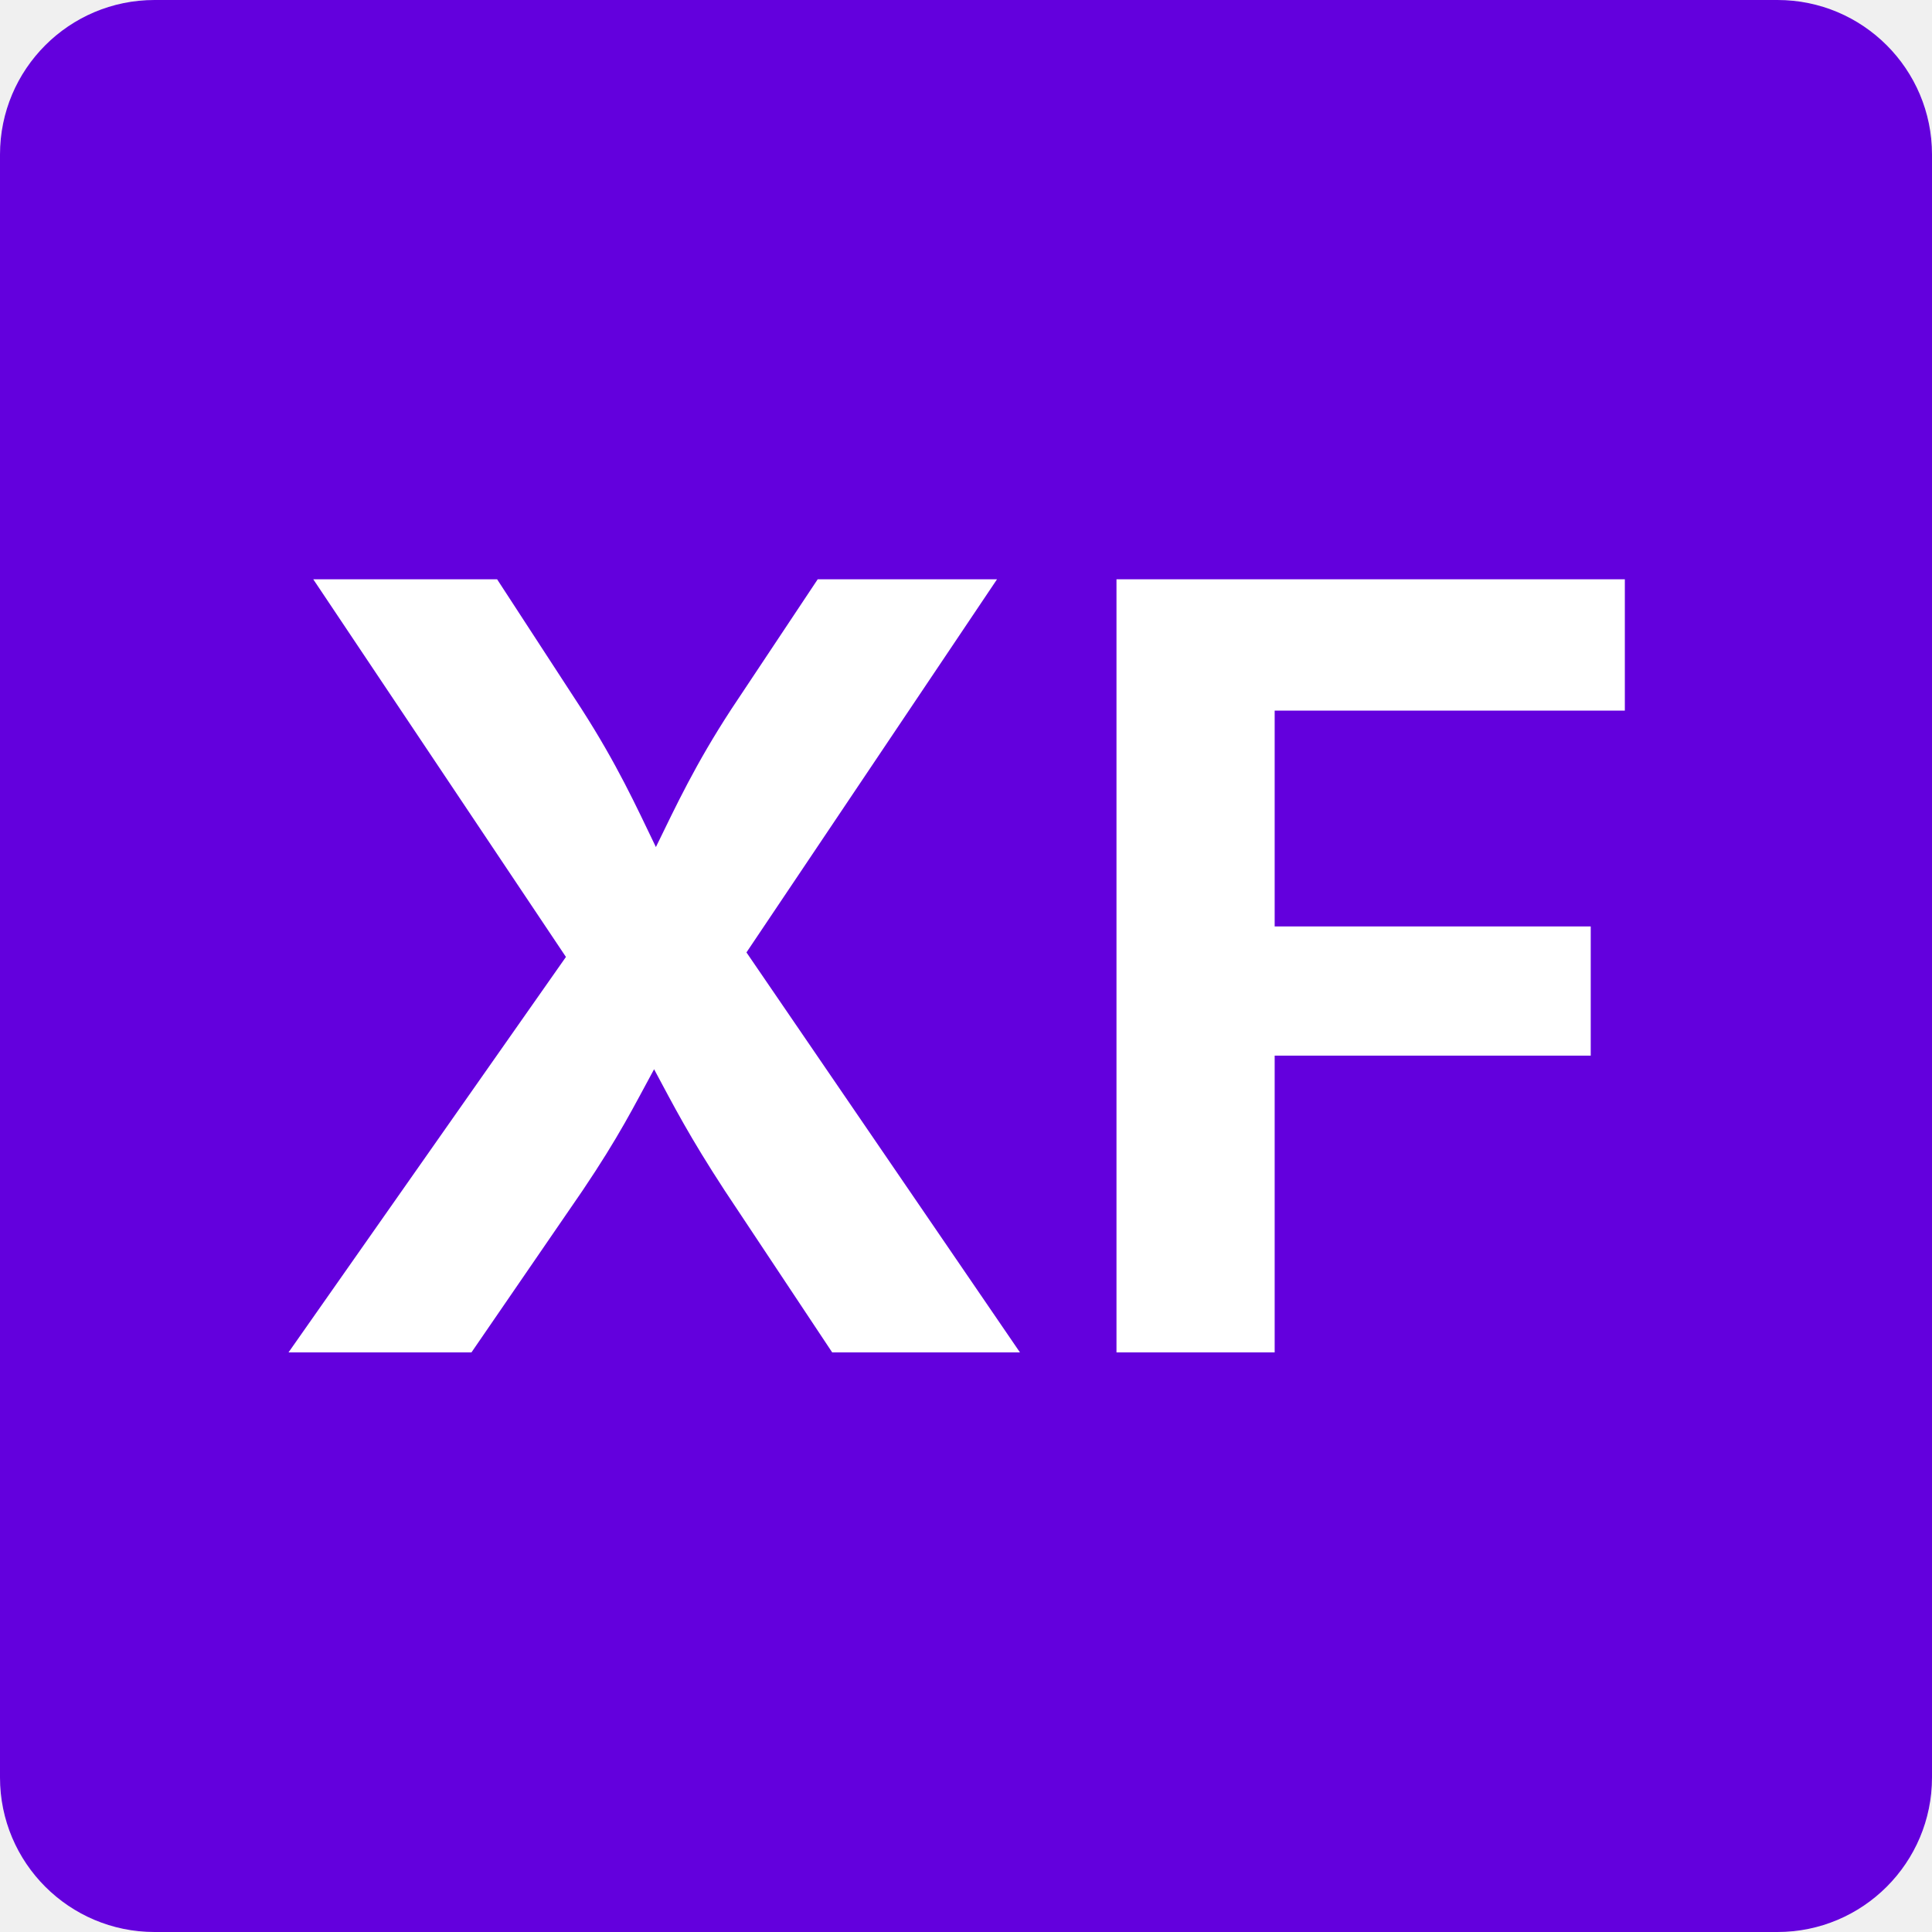
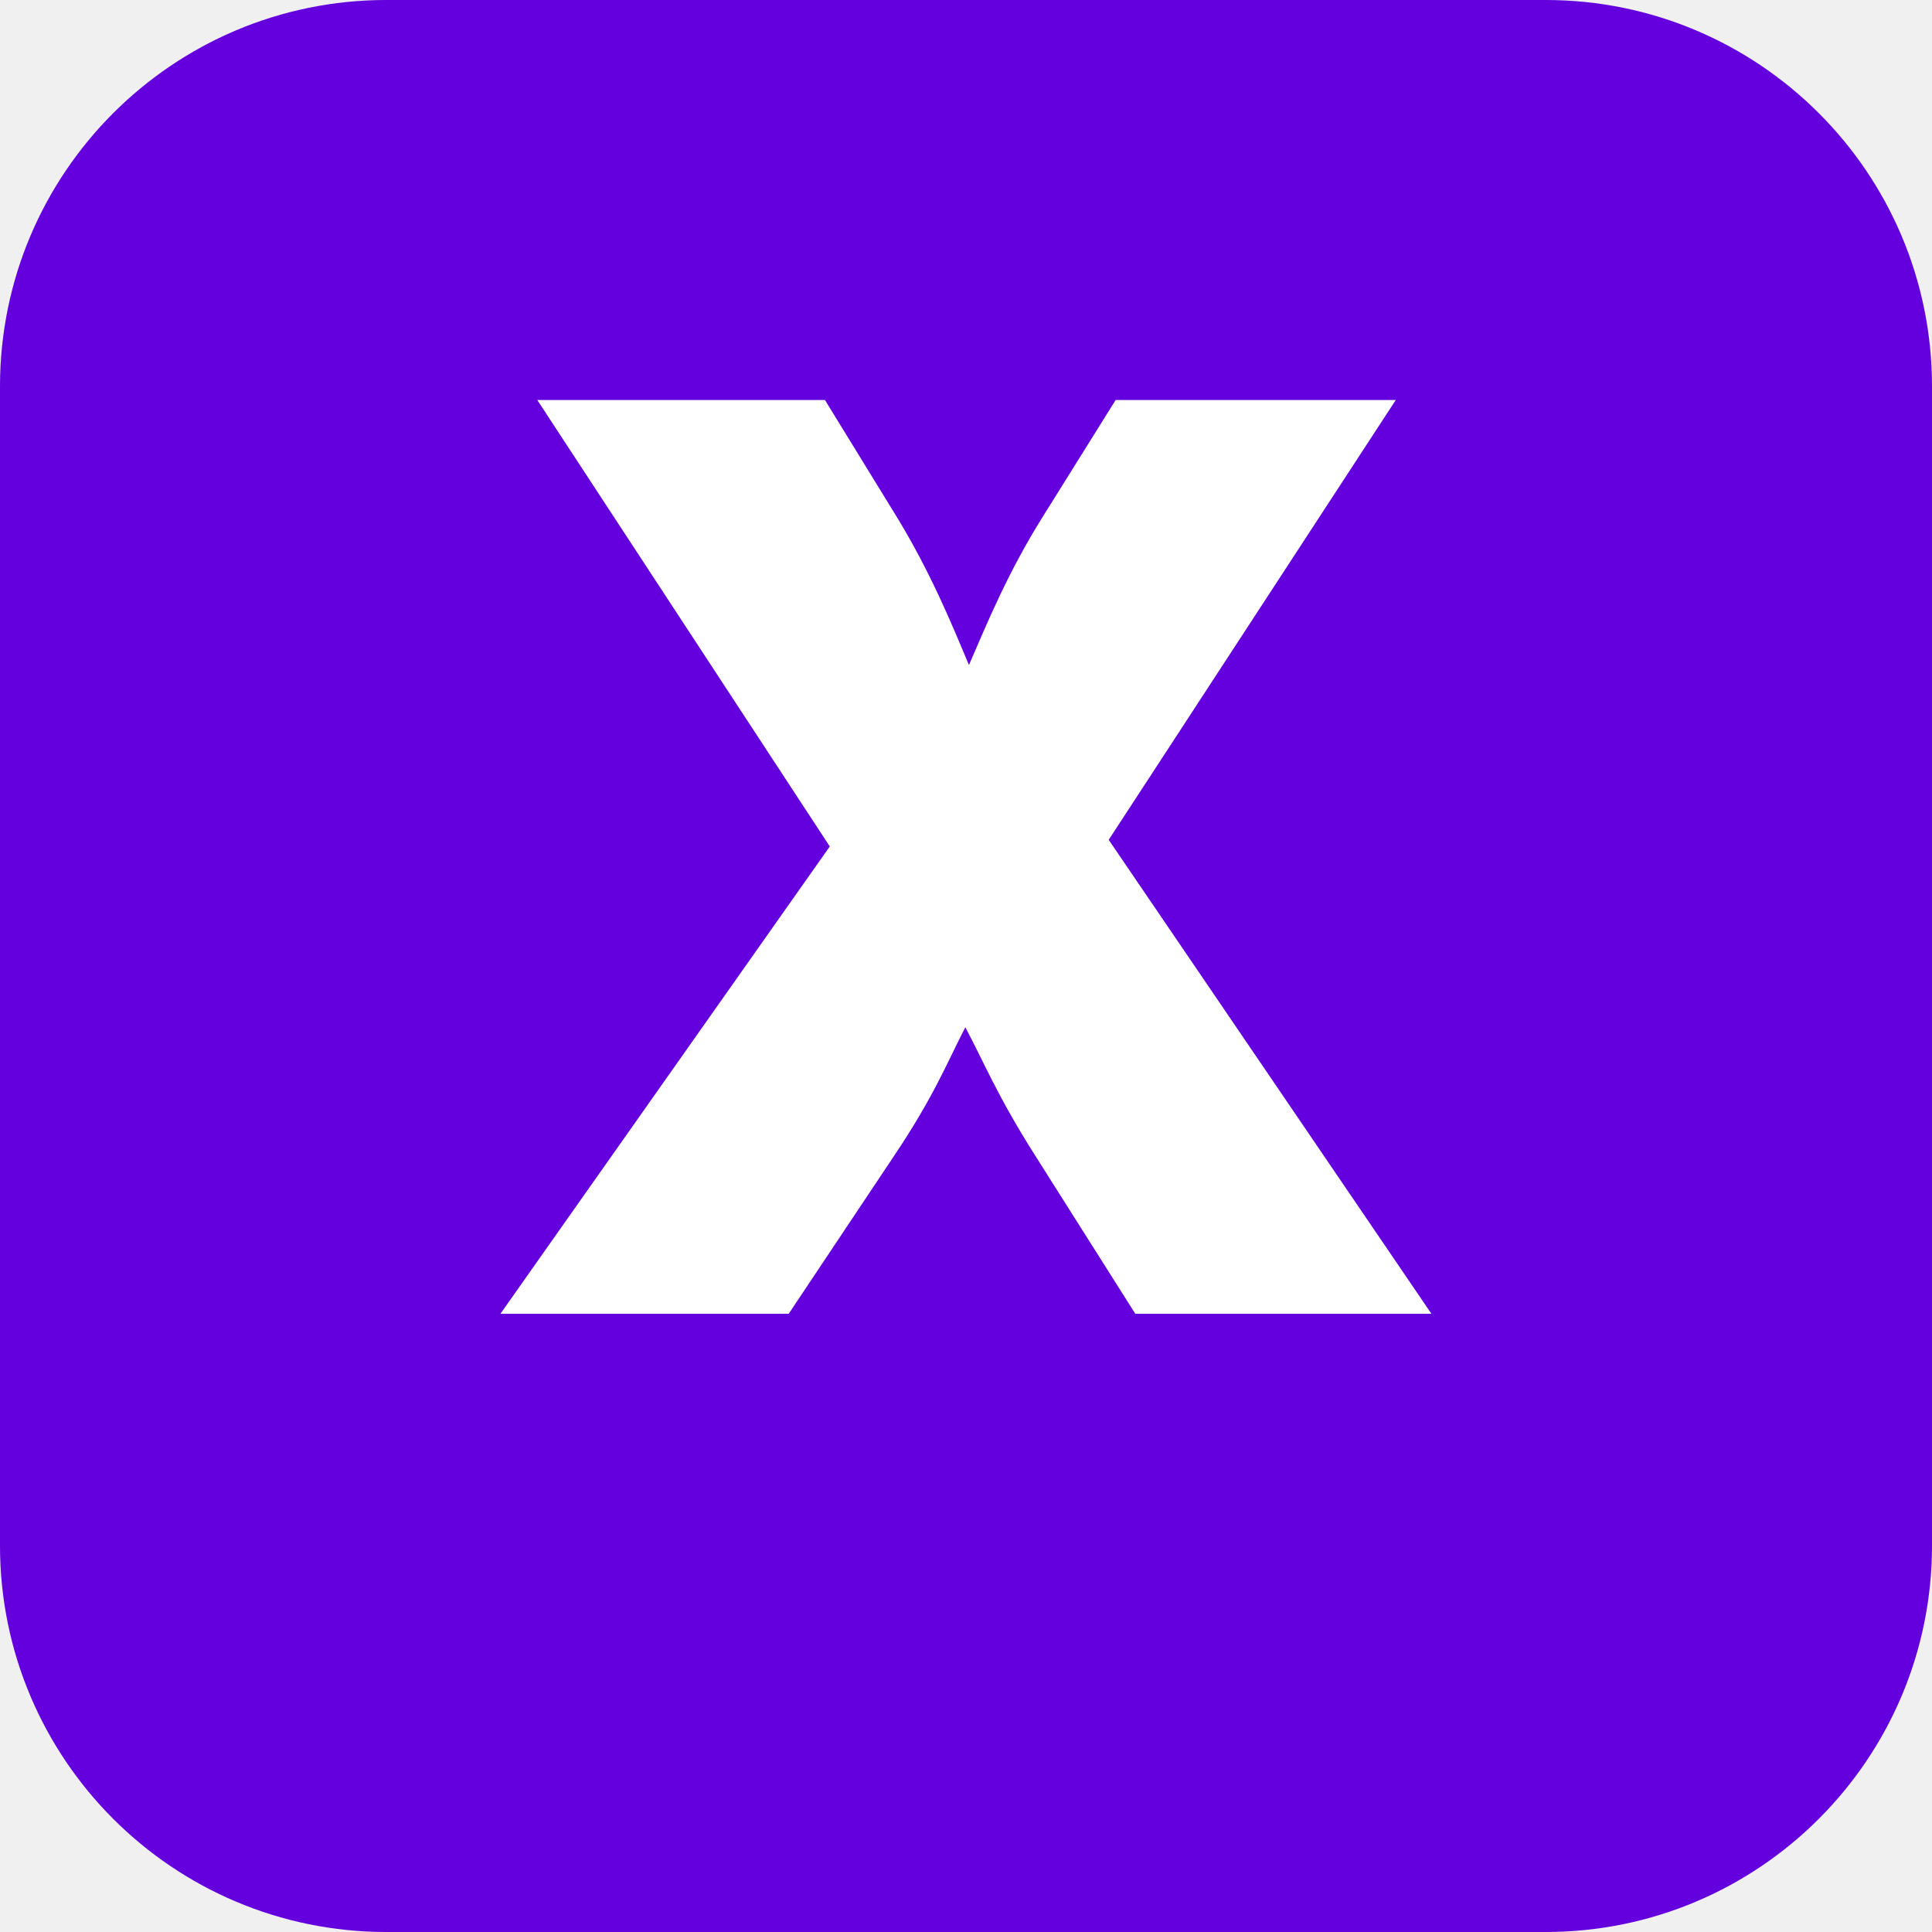
<svg xmlns="http://www.w3.org/2000/svg" viewBox="0 0 100 100">
-   <rect width="100" height="100" rx="8" fill="#6300dd" />
-   <text x="50" y="70" font-family="Inter, sans-serif" font-size="55" font-weight="bold" fill="white" text-anchor="middle">XF</text>
+   <rect width="100" height="100" rx="20" fill="#6300dd" />
+   <text x="50" y="68" font-family="Inter, sans-serif" font-size="65" font-weight="900" fill="white" text-anchor="middle">X</text>
</svg>
